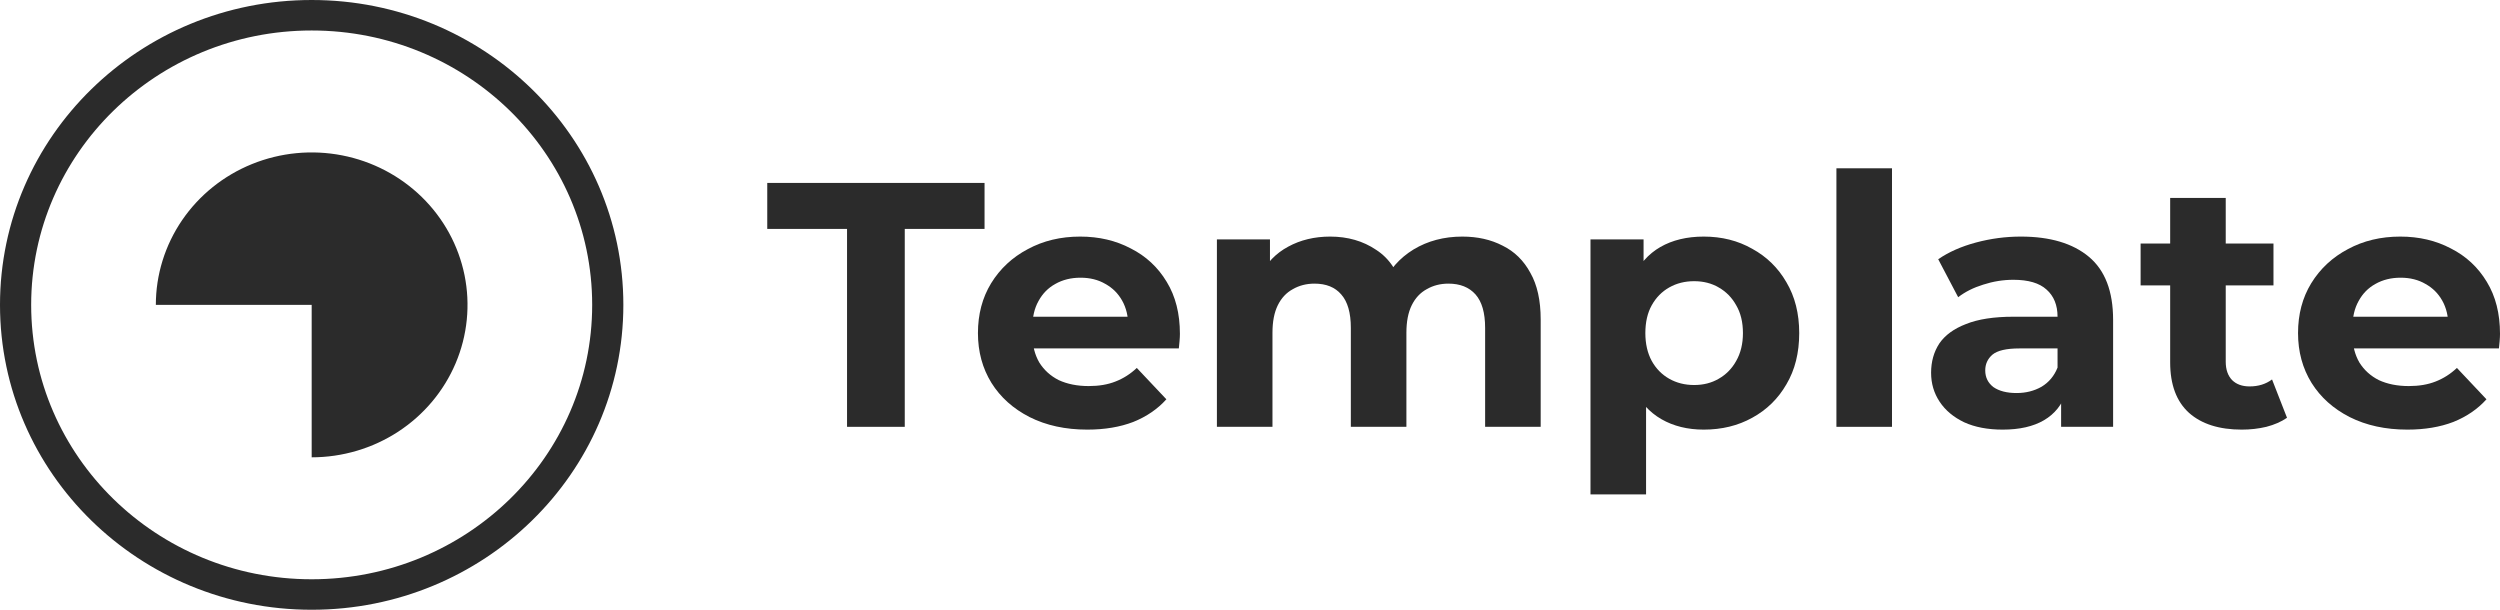
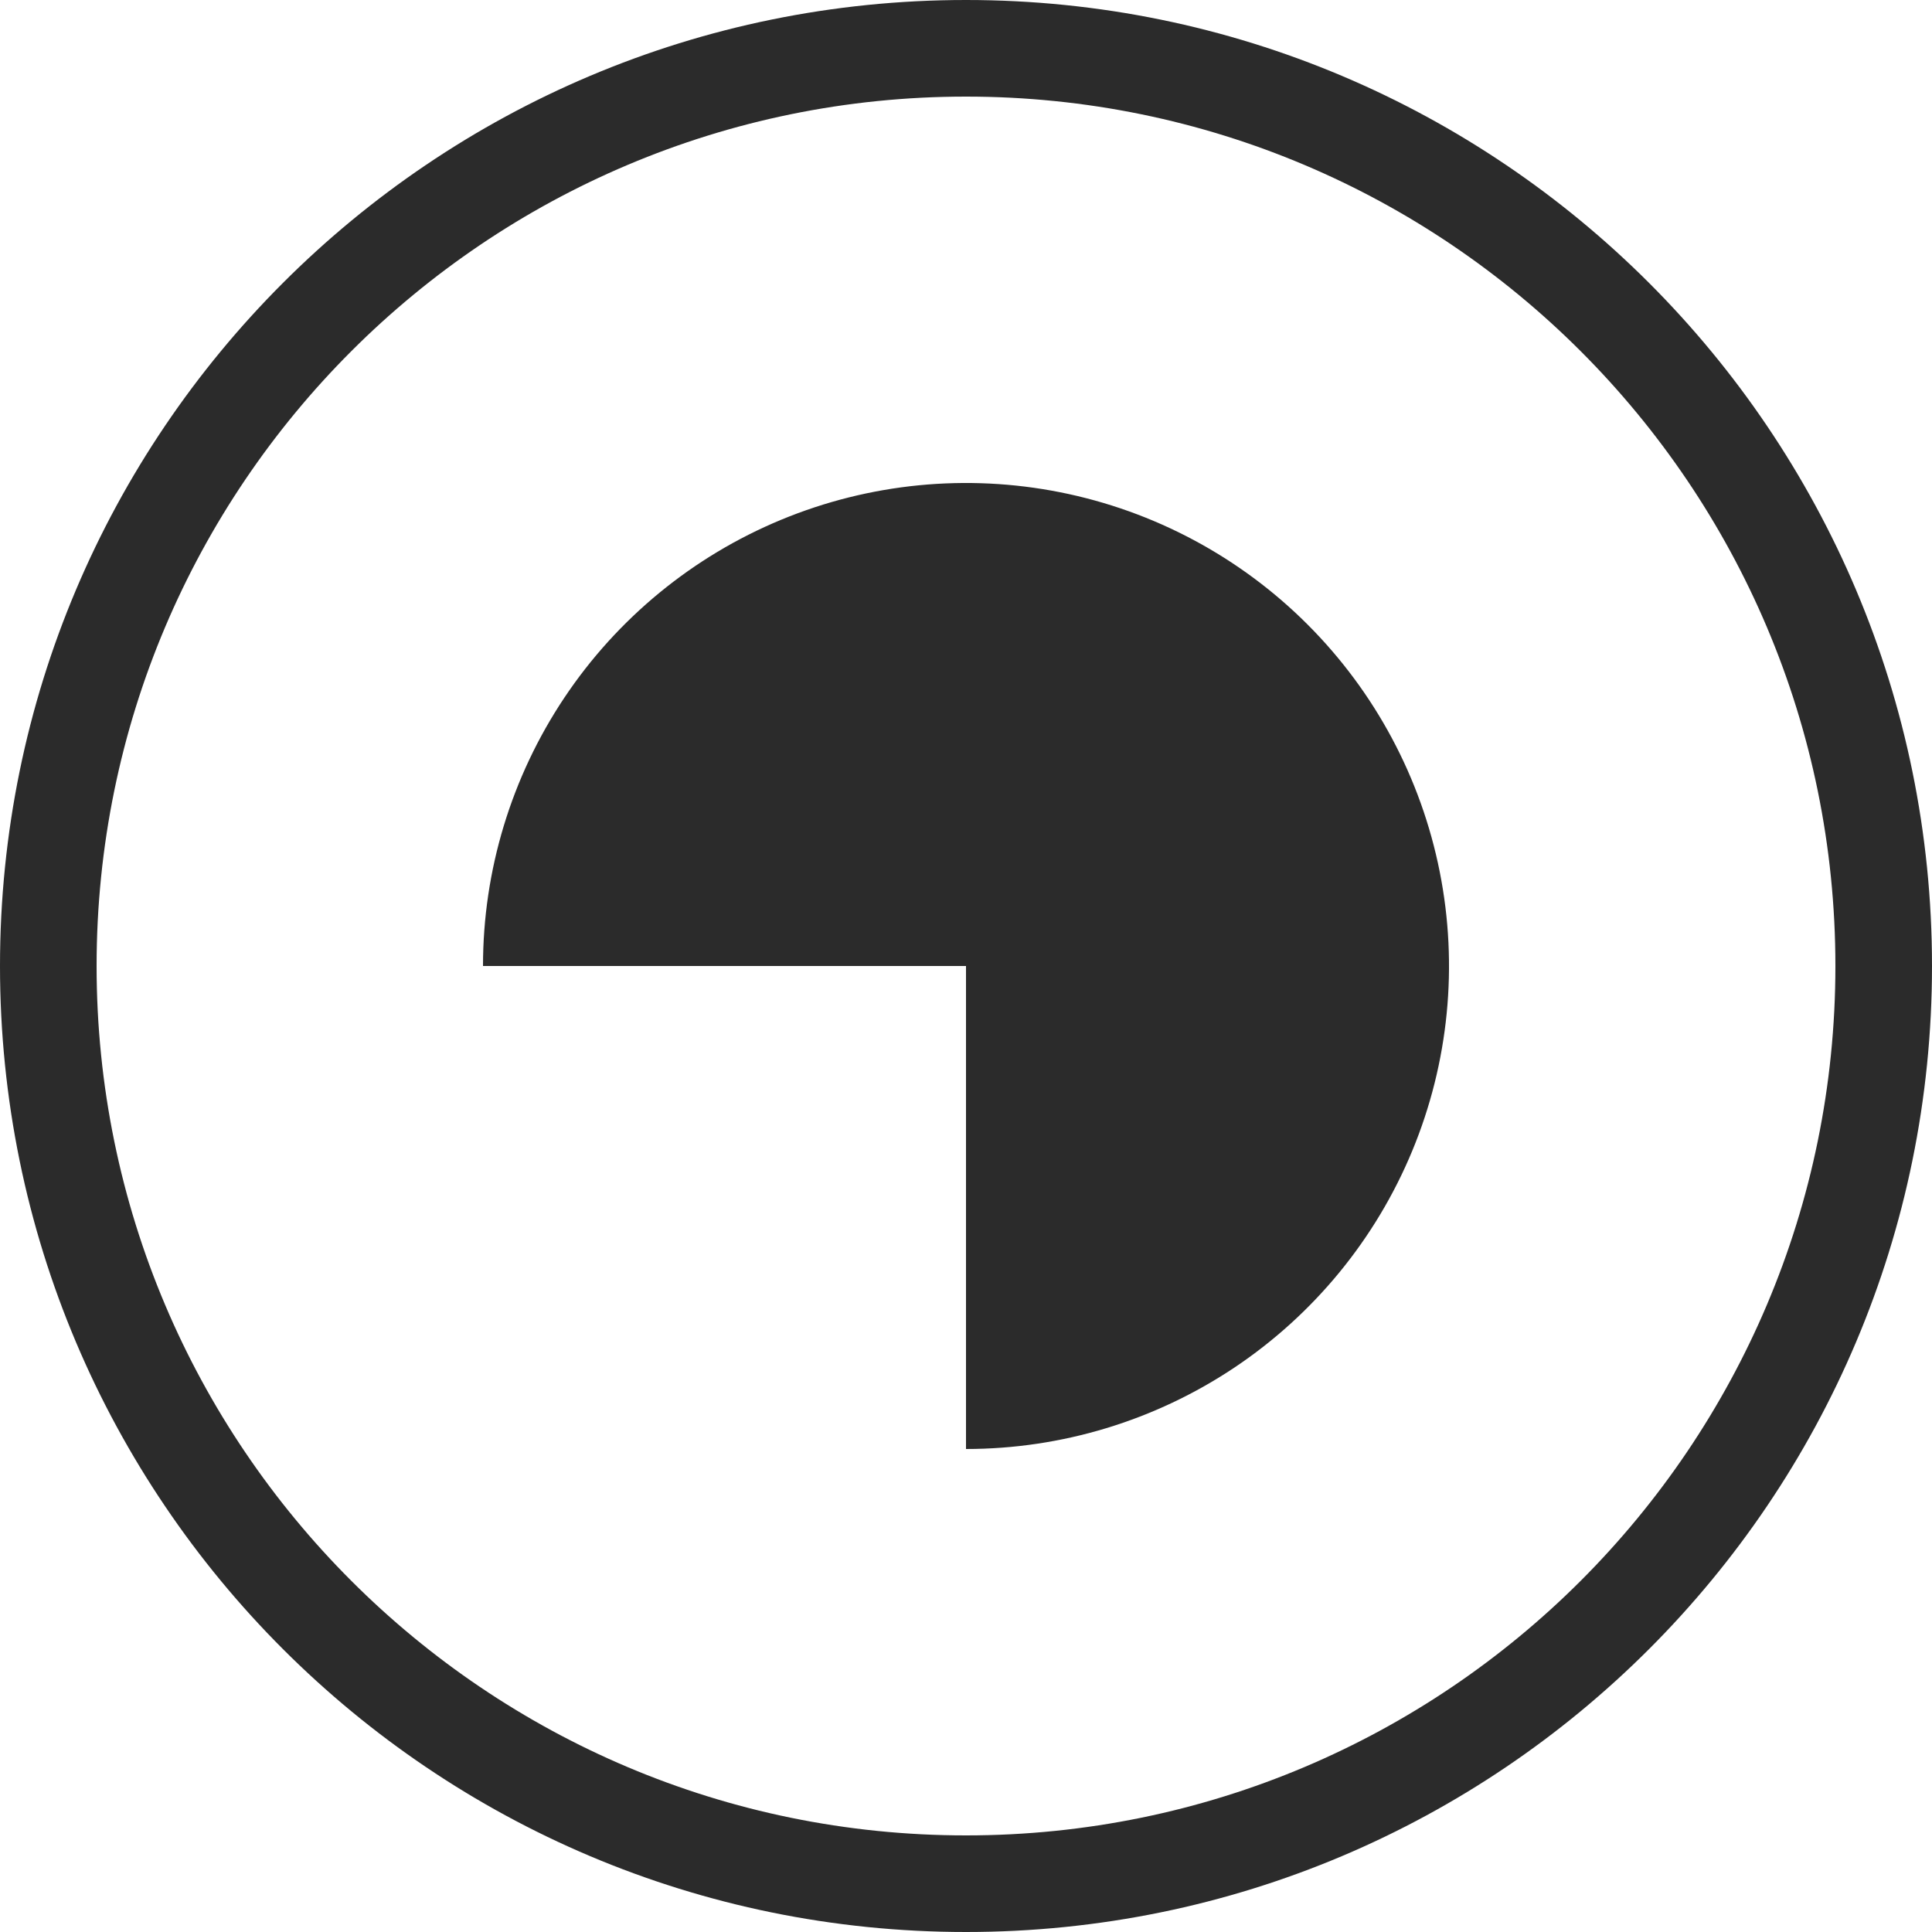
- <svg xmlns="http://www.w3.org/2000/svg" width="164" height="40" viewBox="0 0 164 40" fill="none">
-   <path d="M55.566 28V15.017H50.332V12H64.586V15.017H59.352V28H55.566Z" fill="#2B2B2B" />
-   <path d="M71.326 28.183C69.893 28.183 68.632 27.909 67.541 27.36C66.466 26.811 65.633 26.065 65.041 25.12C64.449 24.16 64.153 23.07 64.153 21.852C64.153 20.617 64.441 19.528 65.017 18.583C65.609 17.623 66.412 16.876 67.424 16.343C68.437 15.794 69.582 15.52 70.859 15.52C72.09 15.52 73.196 15.779 74.177 16.297C75.174 16.8 75.961 17.532 76.537 18.491C77.114 19.436 77.402 20.572 77.402 21.897C77.402 22.034 77.394 22.194 77.378 22.377C77.363 22.545 77.347 22.705 77.332 22.857H67.121V20.777H75.416L74.014 21.394C74.014 20.754 73.881 20.198 73.616 19.726C73.352 19.253 72.986 18.888 72.518 18.629C72.051 18.354 71.506 18.217 70.882 18.217C70.259 18.217 69.706 18.354 69.224 18.629C68.756 18.888 68.39 19.261 68.125 19.749C67.86 20.221 67.728 20.785 67.728 21.44V21.989C67.728 22.659 67.876 23.253 68.172 23.771C68.484 24.274 68.912 24.663 69.457 24.937C70.018 25.196 70.672 25.326 71.42 25.326C72.09 25.326 72.674 25.227 73.172 25.029C73.686 24.831 74.154 24.533 74.574 24.137L76.514 26.194C75.938 26.834 75.213 27.33 74.341 27.68C73.468 28.015 72.464 28.183 71.326 28.183Z" fill="#2B2B2B" />
-   <path d="M95.928 15.52C96.925 15.52 97.805 15.718 98.569 16.114C99.348 16.495 99.955 17.09 100.391 17.897C100.843 18.69 101.069 19.71 101.069 20.96V28H97.424V21.509C97.424 20.518 97.213 19.787 96.793 19.314C96.372 18.842 95.78 18.606 95.017 18.606C94.487 18.606 94.012 18.728 93.592 18.971C93.171 19.2 92.844 19.55 92.61 20.023C92.377 20.495 92.26 21.097 92.26 21.829V28H88.615V21.509C88.615 20.518 88.404 19.787 87.984 19.314C87.579 18.842 86.995 18.606 86.231 18.606C85.701 18.606 85.226 18.728 84.806 18.971C84.385 19.2 84.058 19.55 83.824 20.023C83.591 20.495 83.474 21.097 83.474 21.829V28H79.829V15.703H83.31V19.063L82.656 18.08C83.092 17.242 83.707 16.61 84.502 16.183C85.312 15.741 86.231 15.52 87.259 15.52C88.412 15.52 89.417 15.81 90.274 16.389C91.146 16.952 91.722 17.821 92.003 18.994L90.718 18.651C91.138 17.692 91.808 16.93 92.727 16.366C93.662 15.802 94.729 15.52 95.928 15.52Z" fill="#2B2B2B" />
-   <path d="M111.767 28.183C110.708 28.183 109.781 27.954 108.986 27.497C108.192 27.04 107.569 26.347 107.117 25.417C106.681 24.472 106.463 23.284 106.463 21.852C106.463 20.404 106.673 19.215 107.094 18.286C107.514 17.356 108.122 16.663 108.916 16.206C109.711 15.749 110.661 15.52 111.767 15.52C112.951 15.52 114.01 15.787 114.945 16.32C115.895 16.838 116.643 17.57 117.188 18.514C117.749 19.459 118.029 20.572 118.029 21.852C118.029 23.147 117.749 24.267 117.188 25.212C116.643 26.156 115.895 26.888 114.945 27.406C114.01 27.924 112.951 28.183 111.767 28.183ZM104.336 32.434V15.703H107.818V18.217L107.748 21.874L107.982 25.509V32.434H104.336ZM111.136 25.257C111.744 25.257 112.281 25.12 112.748 24.846C113.231 24.572 113.613 24.183 113.893 23.68C114.189 23.162 114.337 22.552 114.337 21.852C114.337 21.135 114.189 20.526 113.893 20.023C113.613 19.52 113.231 19.131 112.748 18.857C112.281 18.583 111.744 18.446 111.136 18.446C110.528 18.446 109.983 18.583 109.5 18.857C109.017 19.131 108.636 19.52 108.355 20.023C108.075 20.526 107.935 21.135 107.935 21.852C107.935 22.552 108.075 23.162 108.355 23.68C108.636 24.183 109.017 24.572 109.5 24.846C109.983 25.12 110.528 25.257 111.136 25.257Z" fill="#2B2B2B" />
-   <path d="M120.469 28V11.04H124.115V28H120.469Z" fill="#2B2B2B" />
-   <path d="M135.209 28V25.6L134.975 25.074V20.777C134.975 20.015 134.734 19.421 134.251 18.994C133.783 18.568 133.059 18.354 132.078 18.354C131.408 18.354 130.746 18.461 130.091 18.674C129.453 18.872 128.907 19.147 128.456 19.497L127.147 17.006C127.833 16.533 128.658 16.168 129.624 15.909C130.59 15.65 131.571 15.52 132.568 15.52C134.484 15.52 135.972 15.962 137.031 16.846C138.091 17.73 138.62 19.109 138.62 20.983V28H135.209ZM131.377 28.183C130.395 28.183 129.554 28.023 128.853 27.703C128.152 27.368 127.614 26.918 127.241 26.354C126.867 25.791 126.68 25.158 126.68 24.457C126.68 23.726 126.859 23.086 127.217 22.537C127.591 21.989 128.175 21.562 128.97 21.257C129.764 20.937 130.8 20.777 132.078 20.777H135.419V22.857H132.475C131.618 22.857 131.026 22.994 130.699 23.269C130.387 23.543 130.232 23.886 130.232 24.297C130.232 24.754 130.411 25.12 130.769 25.394C131.143 25.653 131.649 25.783 132.288 25.783C132.895 25.783 133.441 25.646 133.923 25.372C134.406 25.082 134.757 24.663 134.975 24.114L135.536 25.76C135.271 26.552 134.788 27.154 134.087 27.566C133.386 27.977 132.483 28.183 131.377 28.183Z" fill="#2B2B2B" />
-   <path d="M147.06 28.183C145.58 28.183 144.427 27.817 143.602 27.086C142.776 26.339 142.363 25.234 142.363 23.771V12.983H146.008V23.726C146.008 24.244 146.149 24.648 146.429 24.937C146.709 25.212 147.091 25.349 147.574 25.349C148.15 25.349 148.641 25.196 149.046 24.892L150.028 27.406C149.654 27.665 149.202 27.863 148.672 28C148.158 28.122 147.621 28.183 147.06 28.183ZM140.424 18.72V15.977H149.14V18.72H140.424Z" fill="#2B2B2B" />
-   <path d="M157.925 28.183C156.492 28.183 155.23 27.909 154.139 27.36C153.064 26.811 152.231 26.065 151.639 25.12C151.047 24.16 150.751 23.07 150.751 21.852C150.751 20.617 151.039 19.528 151.616 18.583C152.208 17.623 153.01 16.876 154.023 16.343C155.035 15.794 156.18 15.52 157.457 15.52C158.688 15.52 159.794 15.779 160.775 16.297C161.772 16.8 162.559 17.532 163.136 18.491C163.712 19.436 164 20.572 164 21.897C164 22.034 163.992 22.194 163.977 22.377C163.961 22.545 163.946 22.705 163.93 22.857H153.719V20.777H162.014L160.612 21.394C160.612 20.754 160.48 20.198 160.215 19.726C159.95 19.253 159.584 18.888 159.116 18.629C158.649 18.354 158.104 18.217 157.481 18.217C156.858 18.217 156.305 18.354 155.822 18.629C155.354 18.888 154.988 19.261 154.724 19.749C154.459 20.221 154.326 20.785 154.326 21.44V21.989C154.326 22.659 154.474 23.253 154.77 23.771C155.082 24.274 155.51 24.663 156.055 24.937C156.616 25.196 157.27 25.326 158.018 25.326C158.688 25.326 159.272 25.227 159.771 25.029C160.285 24.831 160.752 24.533 161.173 24.137L163.112 26.194C162.536 26.834 161.811 27.33 160.939 27.68C160.067 28.015 159.062 28.183 157.925 28.183Z" fill="#2B2B2B" />
-   <path fill-rule="evenodd" clip-rule="evenodd" d="M20.446 38C30.609 38 38.847 29.941 38.847 20C38.847 10.059 30.609 2 20.446 2C10.283 2 2.045 10.059 2.045 20C2.045 29.941 10.283 38 20.446 38ZM20.446 40C31.738 40 40.892 31.046 40.892 20C40.892 8.954 31.738 0 20.446 0C9.154 0 0 8.954 0 20C0 31.046 9.154 40 20.446 40Z" fill="#2B2B2B" />
-   <path d="M20.446 30C22.468 30 24.445 29.413 26.126 28.315C27.807 27.216 29.117 25.654 29.891 23.827C30.665 22 30.867 19.989 30.473 18.049C30.078 16.109 29.105 14.328 27.675 12.929C26.245 11.53 24.424 10.578 22.441 10.192C20.457 9.806 18.402 10.004 16.534 10.761C14.666 11.518 13.069 12.8 11.946 14.444C10.823 16.089 10.223 18.022 10.223 20L20.446 20L20.446 30Z" fill="#2B2B2B" />
+ <svg xmlns="http://www.w3.org/2000/svg" width="40" height="40" viewBox="0 0 40 40" fill="none">
+   <path fill-rule="evenodd" clip-rule="evenodd" d="M20 38C29.941 38 38 29.941 38 20C38 10.059 29.941 2 20 2C10.059 2 2 10.059 2 20C2 29.941 10.059 38 20 38ZM20 40C31.046 40 40 31.046 40 20C40 8.954 31.046 0 20 0C8.954 0 0 8.954 0 20C0 31.046 8.954 40 20 40Z" fill="#2B2B2B" />
+   <path d="M20 30C21.978 30 23.911 29.413 25.556 28.315C27.2 27.216 28.482 25.654 29.239 23.827C29.996 22 30.194 19.989 29.808 18.049C29.422 16.109 28.47 14.328 27.071 12.929C25.672 11.53 23.891 10.578 21.951 10.192C20.011 9.806 18 10.004 16.173 10.761C14.346 11.518 12.784 12.8 11.685 14.444C10.586 16.089 10 18.022 10 20L20 20L20 30Z" fill="#2B2B2B" />
</svg>
